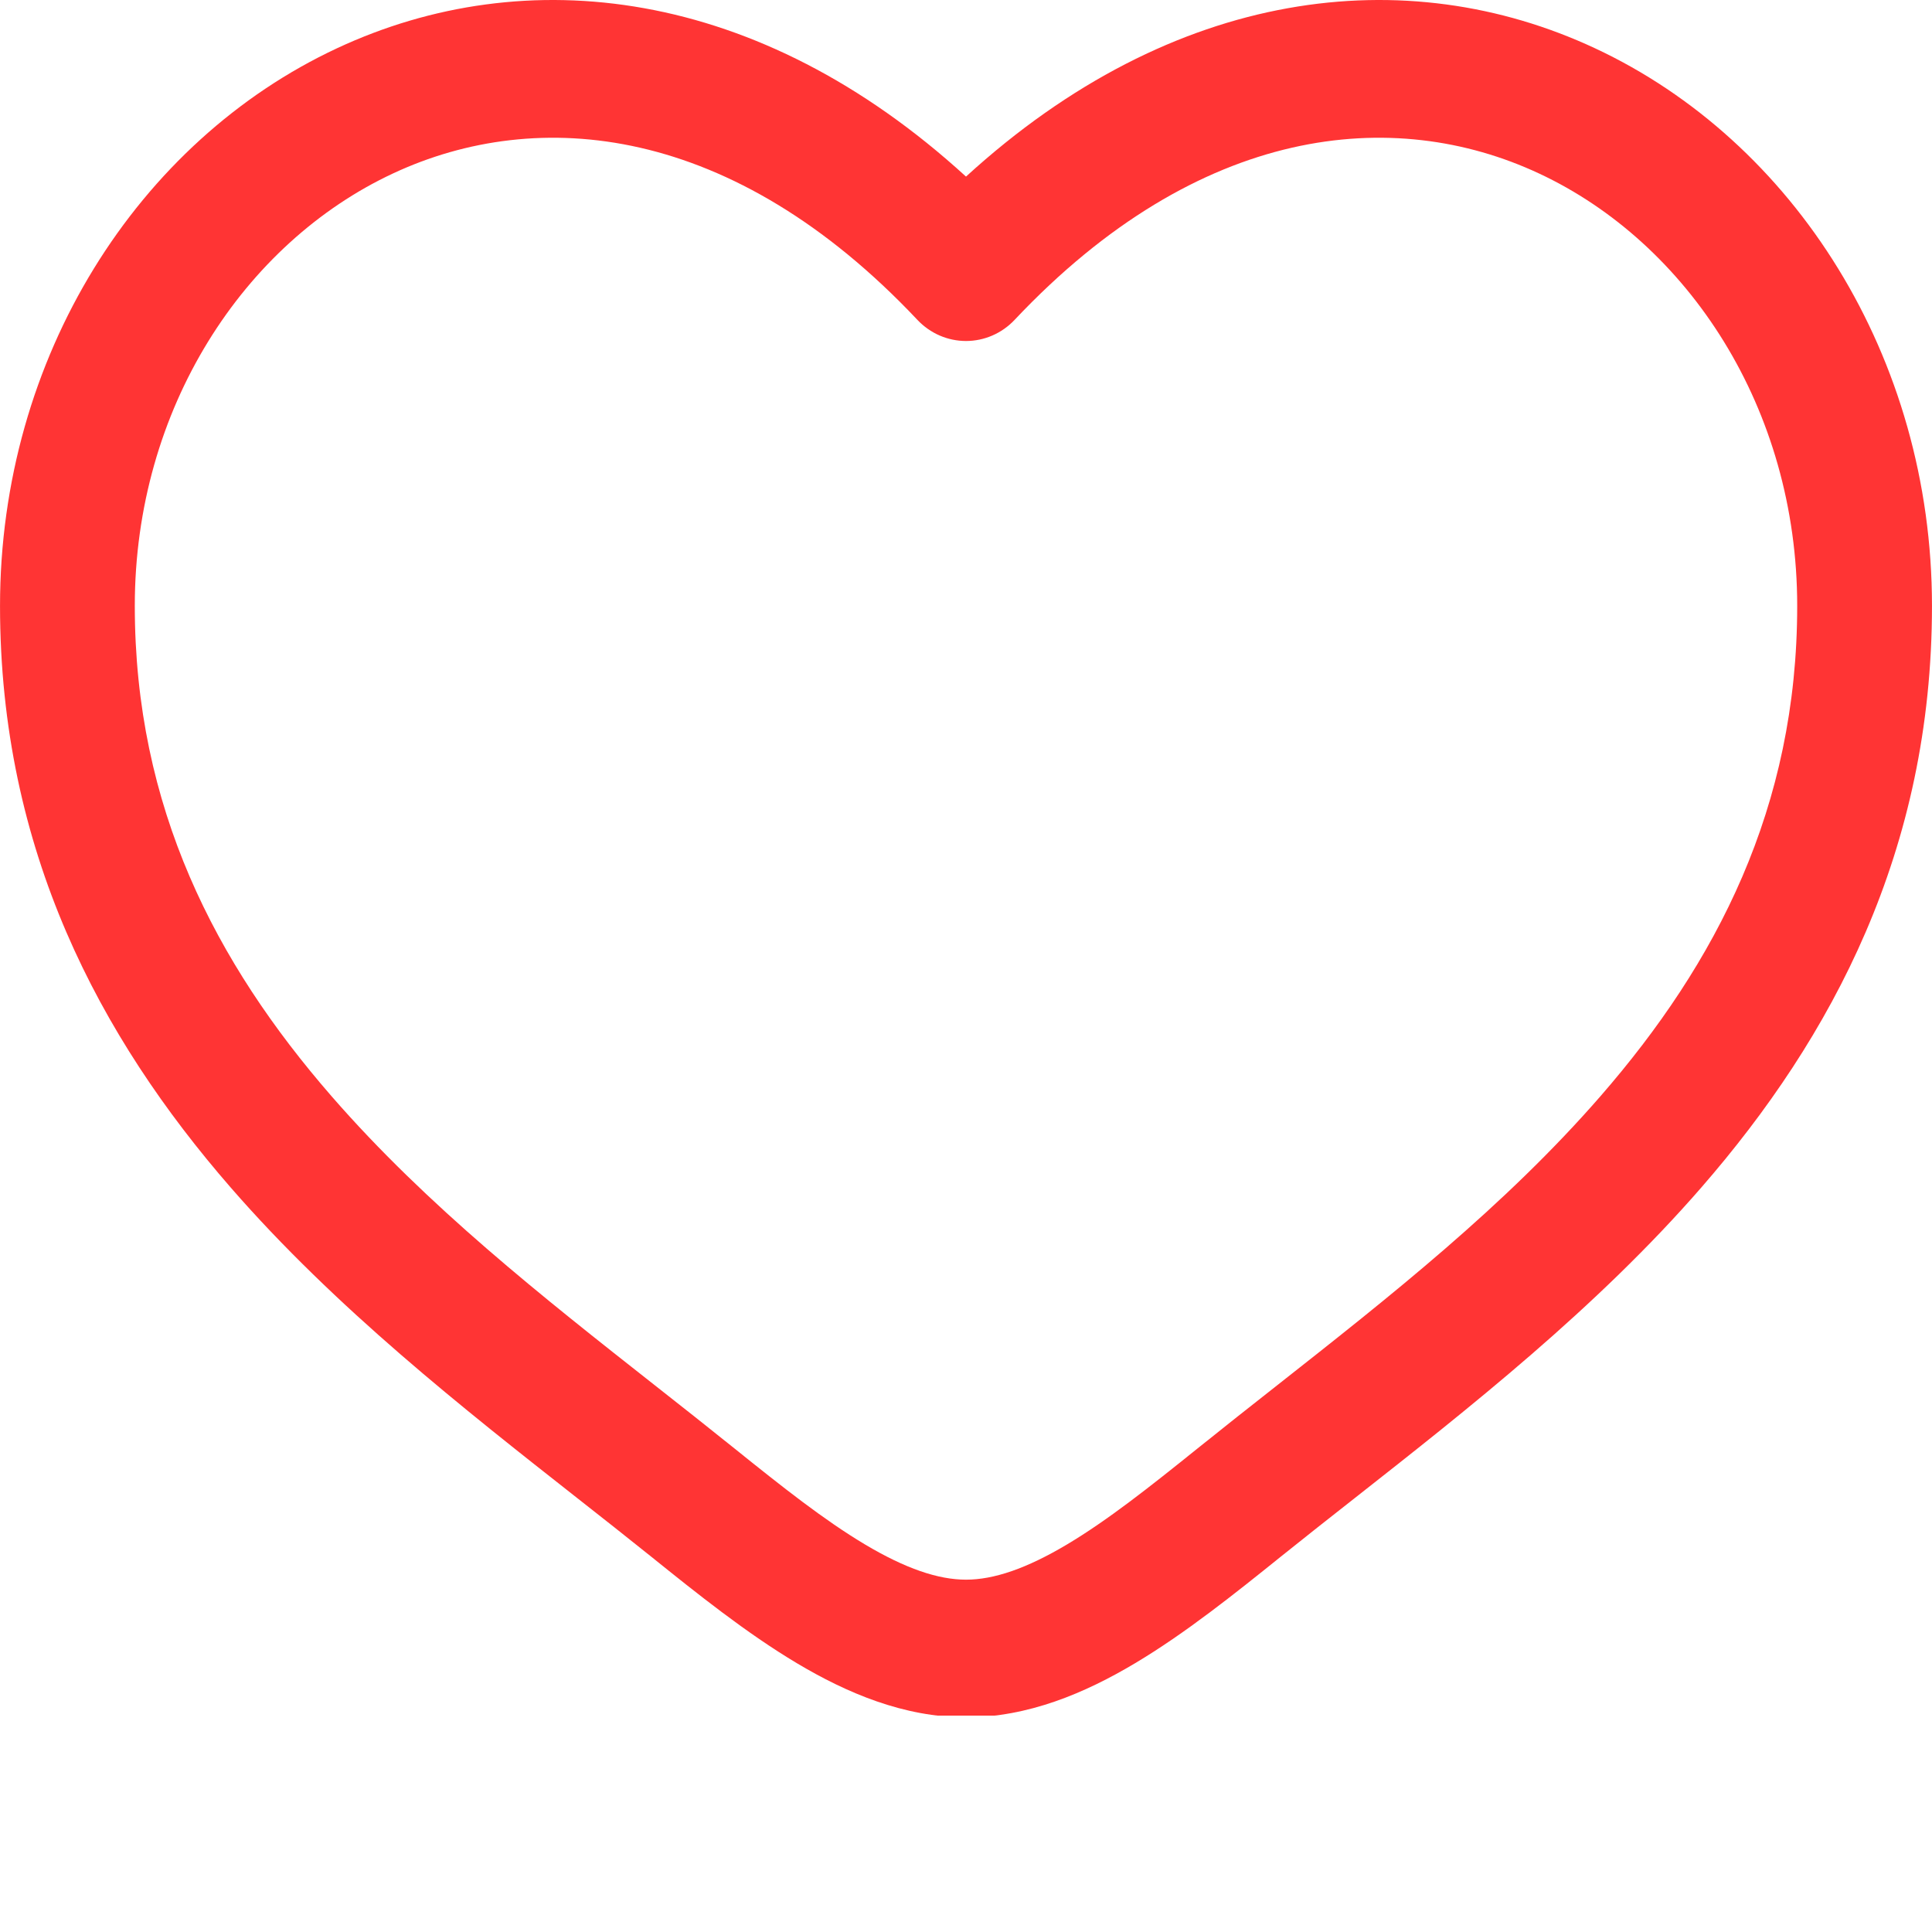
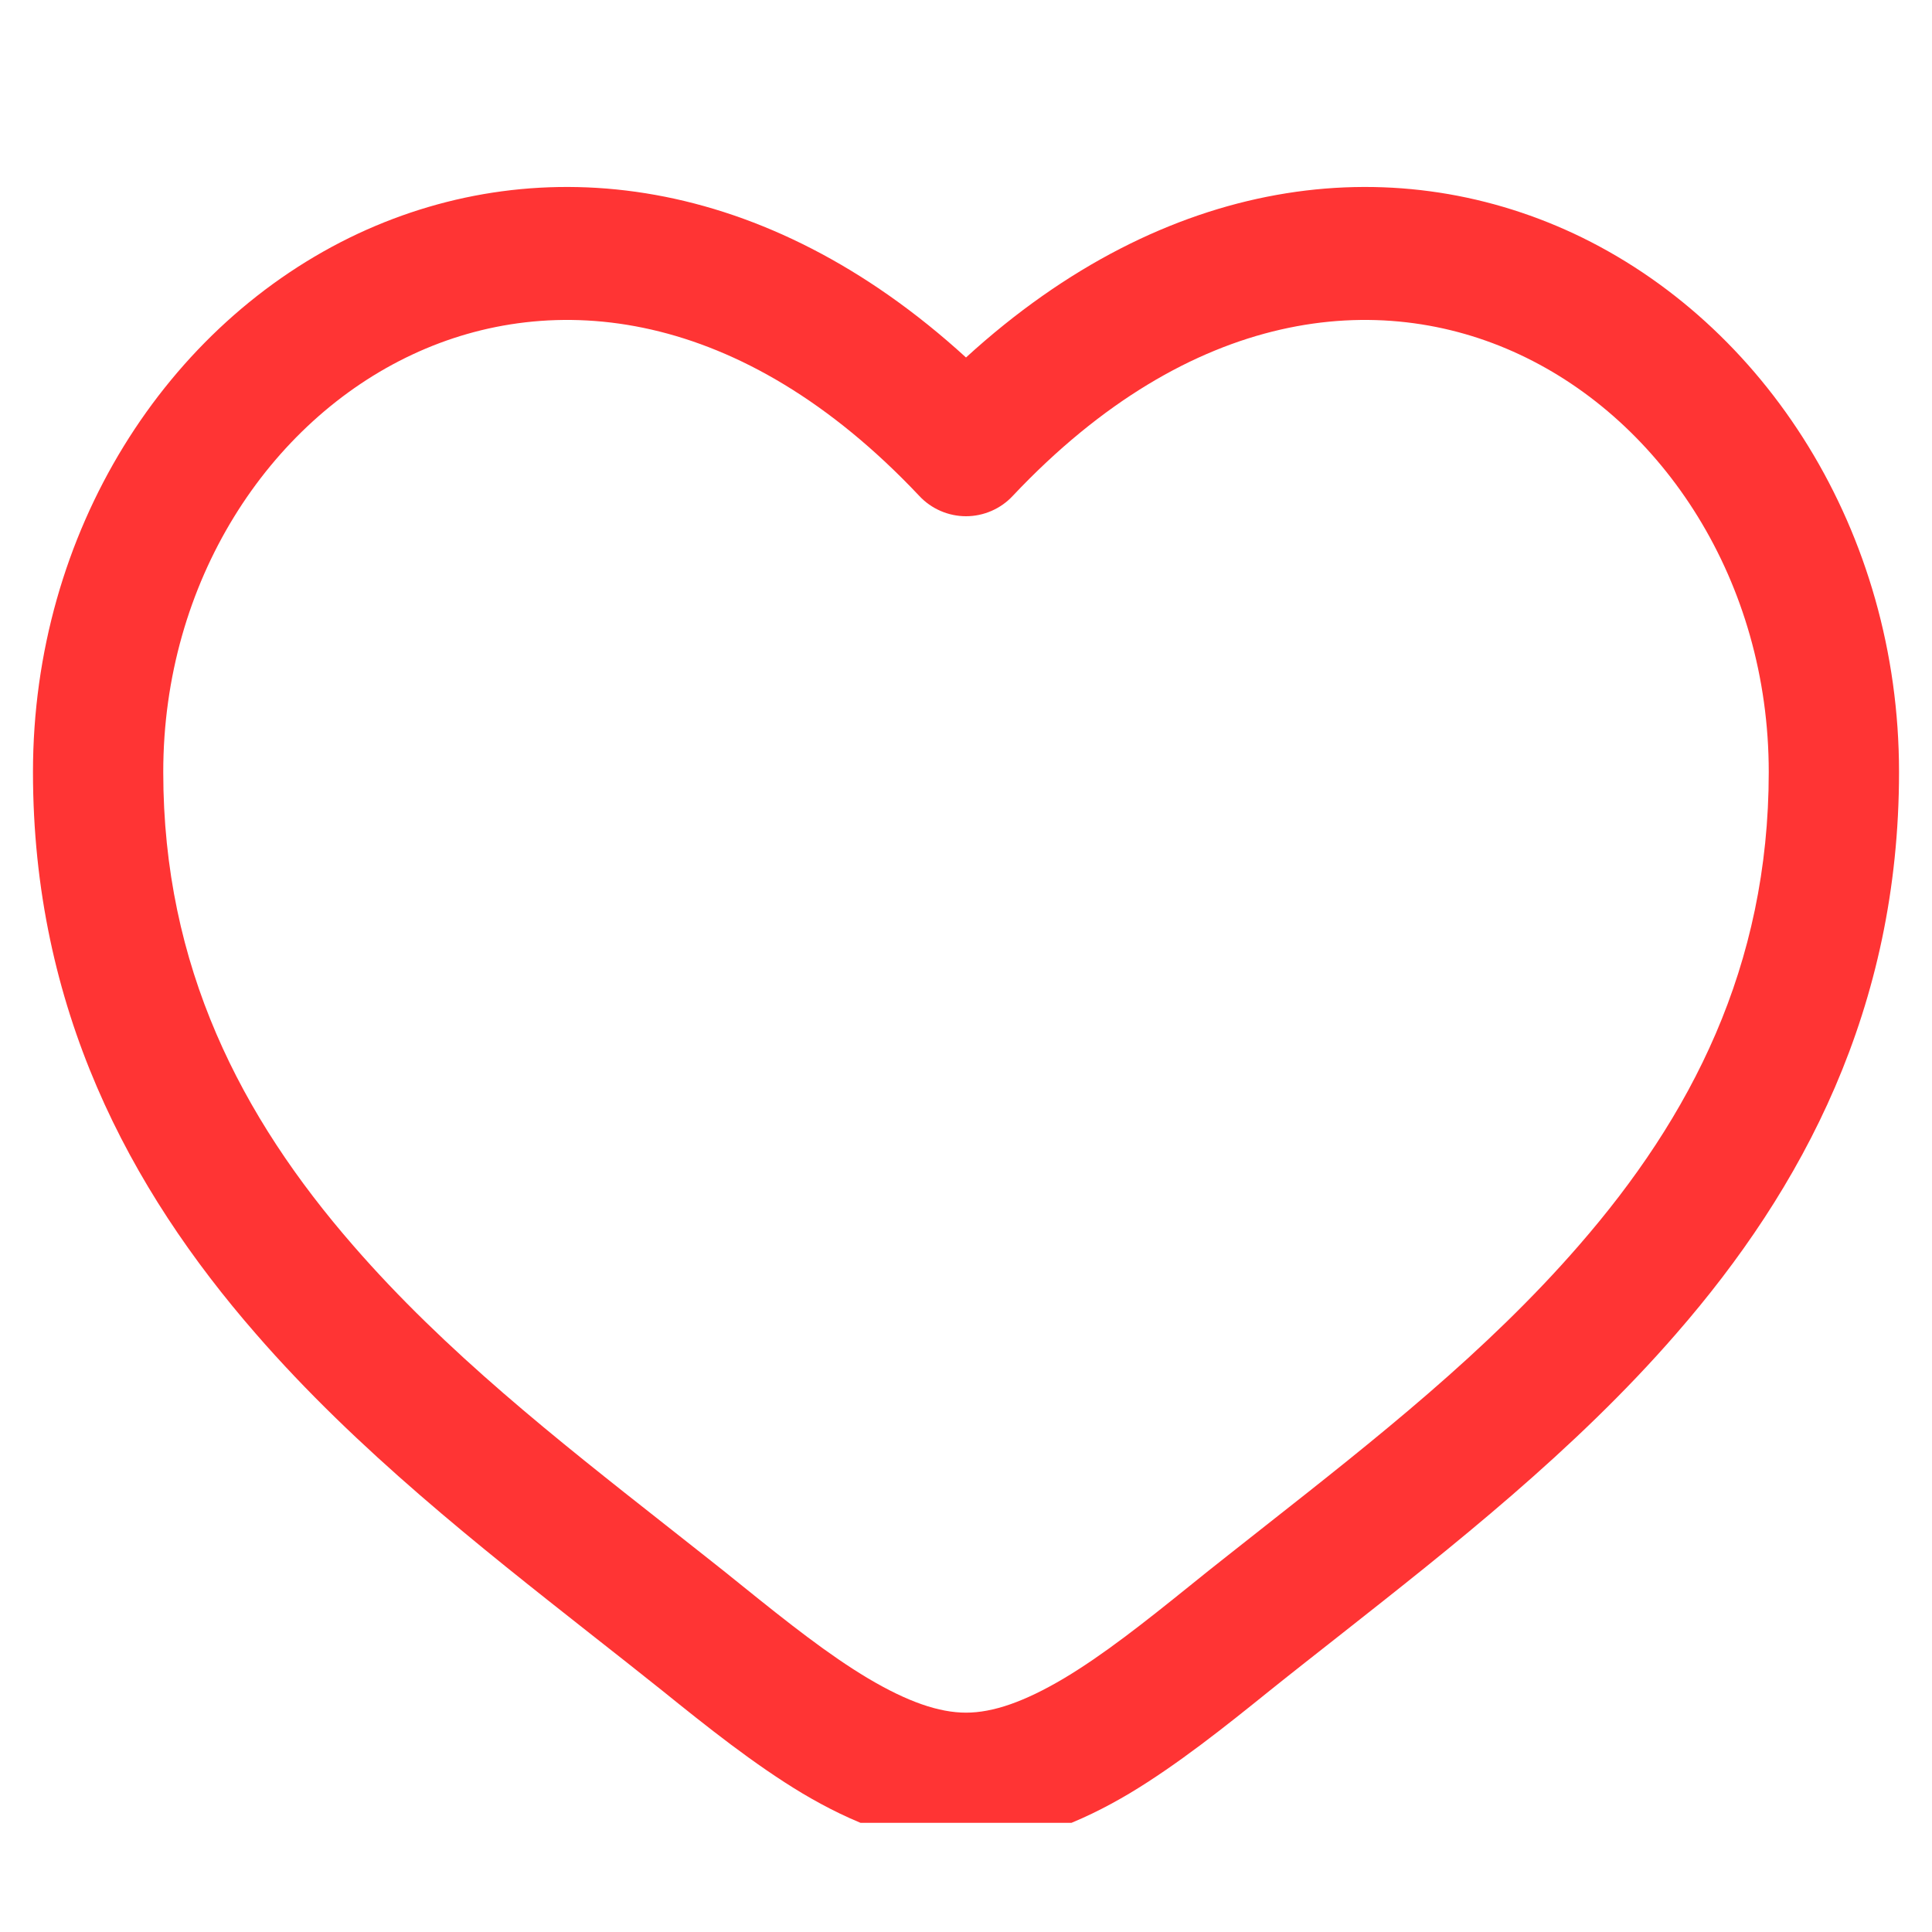
- <svg xmlns="http://www.w3.org/2000/svg" width="500" zoomAndPan="magnify" viewBox="0 0 375 375" height="500" preserveAspectRatio="xMidYMid meet" version="1.0">
+ <svg xmlns="http://www.w3.org/2000/svg" width="40" zoomAndPan="magnify" viewBox="0 0 30 30" height="40" preserveAspectRatio="xMidYMid meet" version="1.0">
  <defs>
-     <clipPath id="58b62a7c81">
-       <path d="M 0 0 L 375 0 L 375 333 L 0 333 Z M 0 0 " clip-rule="nonzero" />
+     <clipPath id="96a3e52628">
+       <path d="M 0.484 2.902 L 29.516 2.902 L 29.516 28.305 L 0.484 28.305 Z M 0.484 2.902 " clip-rule="nonzero" />
    </clipPath>
  </defs>
-   <g clip-path="url(#58b62a7c81)">
-     <path fill="#ff3434" d="M 76.297 33.66 C 47.363 47.164 26.164 79.289 26.164 117.598 C 26.164 156.734 41.848 186.898 64.332 212.75 C 82.863 234.059 105.297 251.719 127.172 268.938 C 132.367 273.027 137.531 277.094 142.605 281.18 C 151.781 288.562 159.965 295.047 167.855 299.754 C 175.746 304.461 182.102 306.613 187.5 306.613 C 192.898 306.613 199.254 304.461 207.145 299.754 C 215.035 295.047 223.219 288.562 232.395 281.18 C 237.469 277.094 242.633 273.027 247.828 268.938 C 269.703 251.715 292.137 234.059 310.668 212.75 C 333.152 186.898 348.836 156.734 348.836 117.598 C 348.836 79.289 327.637 47.164 298.699 33.66 C 270.59 20.539 232.82 24.012 196.926 62.094 C 194.457 64.711 191.055 66.188 187.5 66.188 C 183.945 66.188 180.543 64.711 178.074 62.094 C 142.18 24.012 104.41 20.539 76.297 33.66 Z M 187.5 34.277 C 147.176 -2.566 102.02 -7.719 65.422 9.363 C 26.77 27.402 0.004 69.293 0.004 117.598 C 0.004 165.07 19.371 201.285 44.77 230.488 C 65.109 253.879 90.004 273.449 111.992 290.738 C 116.977 294.656 121.812 298.457 126.41 302.156 C 135.344 309.348 144.934 317.02 154.656 322.816 C 164.371 328.617 175.457 333.328 187.5 333.328 C 199.543 333.328 210.633 328.617 220.344 322.816 C 230.066 317.02 239.656 309.348 248.59 302.156 C 253.188 298.457 258.023 294.656 263.008 290.738 C 284.996 273.449 309.891 253.879 330.23 230.488 C 355.629 201.285 374.996 165.07 374.996 117.598 C 374.996 69.293 348.23 27.402 309.578 9.363 C 272.98 -7.719 227.828 -2.566 187.5 34.277 Z M 187.5 34.277 " fill-opacity="1" fill-rule="evenodd" />
+   <g clip-path="url(#96a3e52628)">
+     <path fill="#ff3434" d="M 6.406 5.504 C 4.172 6.547 2.535 9.031 2.535 11.988 C 2.535 15.012 3.746 17.344 5.484 19.34 C 6.914 20.988 8.648 22.352 10.34 23.684 C 10.738 24 11.141 24.312 11.531 24.629 C 12.238 25.199 12.871 25.699 13.48 26.062 C 14.094 26.426 14.582 26.594 15 26.594 C 15.418 26.594 15.906 26.426 16.52 26.062 C 17.129 25.699 17.762 25.199 18.469 24.629 C 18.859 24.312 19.262 24 19.66 23.684 C 21.352 22.352 23.086 20.988 24.516 19.34 C 26.254 17.344 27.465 15.012 27.465 11.988 C 27.465 9.031 25.828 6.547 23.594 5.504 C 21.422 4.488 18.5 4.758 15.727 7.699 C 15.539 7.902 15.273 8.016 15 8.016 C 14.727 8.016 14.461 7.902 14.273 7.699 C 11.5 4.758 8.578 4.488 6.406 5.504 Z M 15 5.551 C 11.883 2.703 8.395 2.309 5.566 3.625 C 2.582 5.02 0.512 8.258 0.512 11.988 C 0.512 15.656 2.008 18.457 3.973 20.711 C 5.543 22.52 7.469 24.031 9.164 25.367 C 9.551 25.672 9.926 25.965 10.281 26.25 C 10.969 26.805 11.711 27.398 12.461 27.848 C 13.211 28.293 14.07 28.656 15 28.656 C 15.93 28.656 16.789 28.293 17.539 27.848 C 18.289 27.398 19.031 26.805 19.719 26.25 C 20.074 25.965 20.449 25.672 20.836 25.367 C 22.531 24.031 24.457 22.52 26.027 20.711 C 27.992 18.457 29.488 15.656 29.488 11.988 C 29.488 8.258 27.418 5.02 24.434 3.625 C 21.605 2.309 18.117 2.703 15 5.551 Z M 15 5.551 " fill-opacity="1" fill-rule="evenodd" />
  </g>
</svg>
